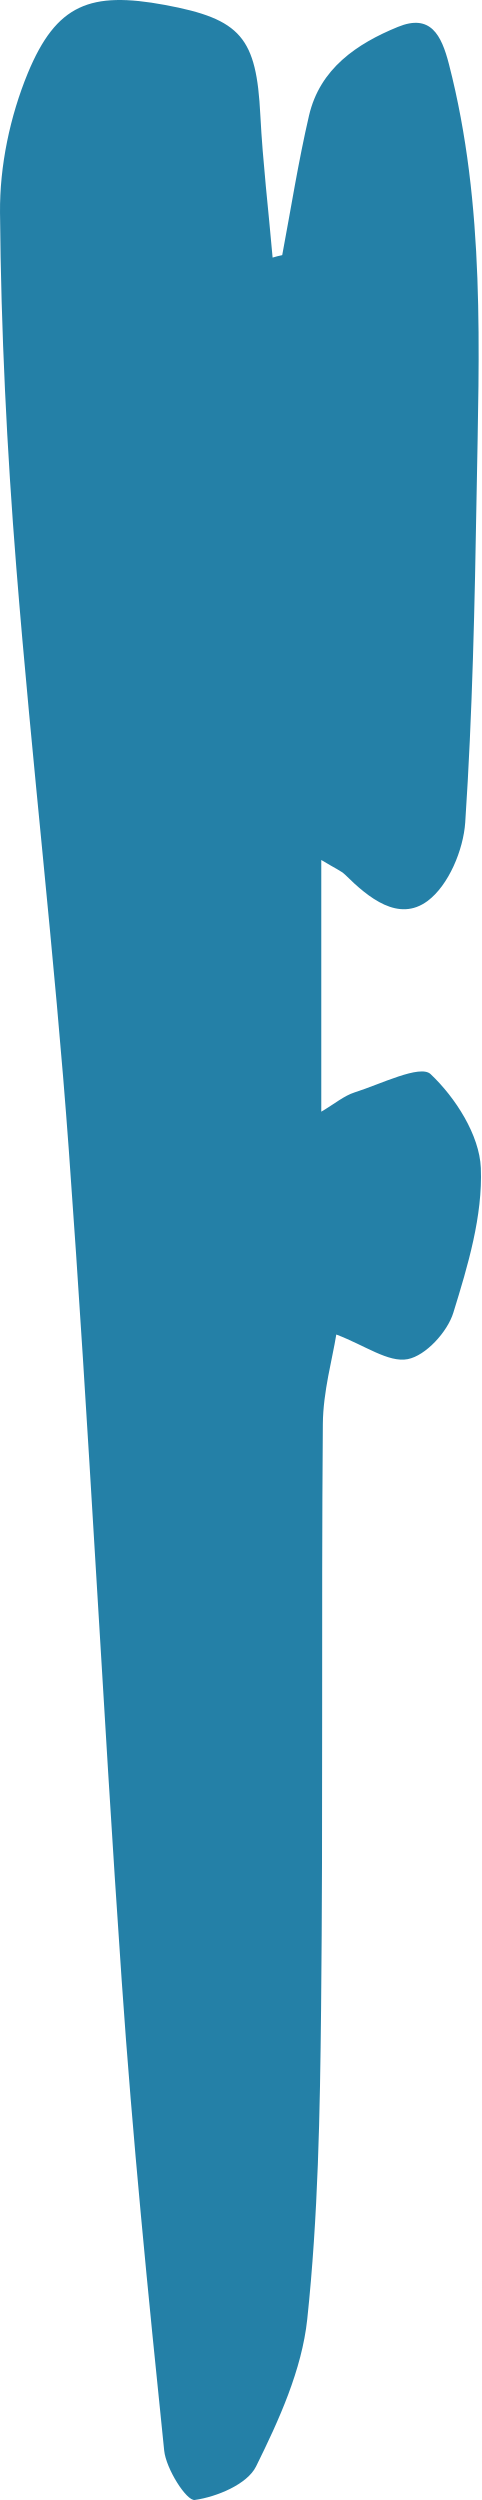
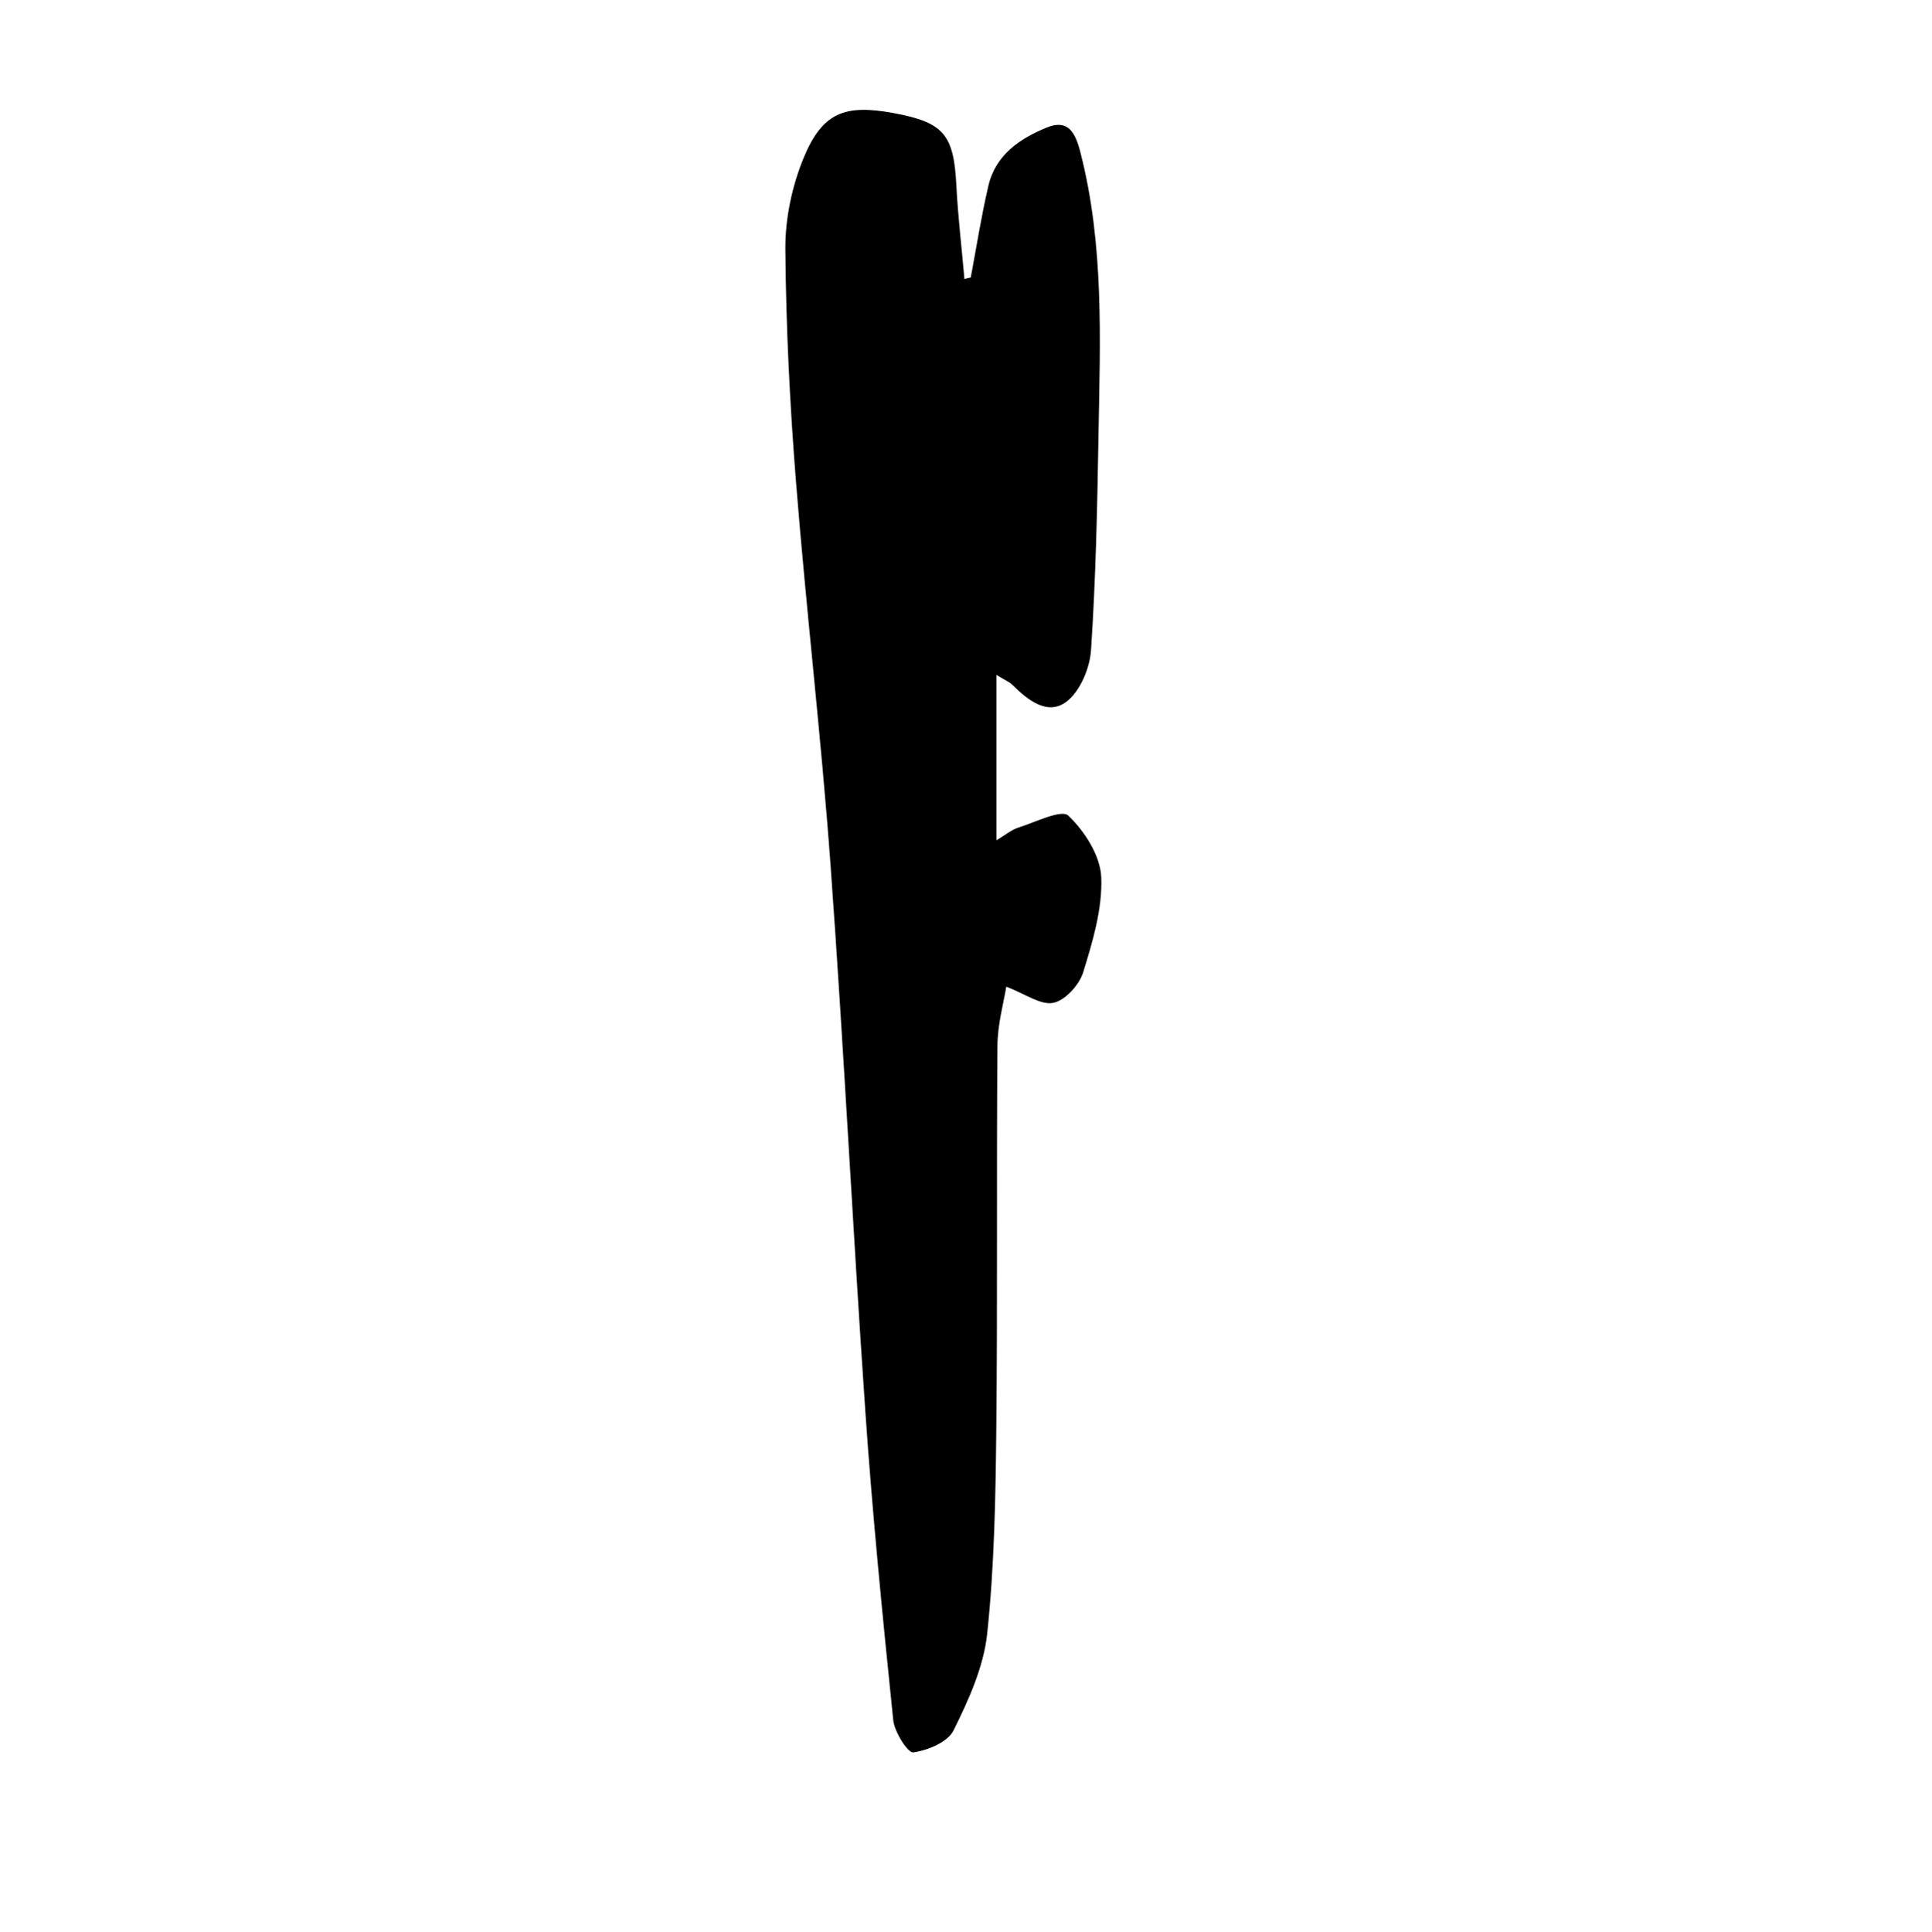
- <svg xmlns="http://www.w3.org/2000/svg" version="1.1" id="Layer_0_xA0_Image_00000078748494692590444290000013745952612971550650_" x="0px" y="0px" viewBox="0 0 49.019 254.773" xml:space="preserve" width="49.019" height="254.773">
-   <defs id="defs1" />
-   <g id="g1" style="fill:#2480a7;fill-opacity:1" transform="translate(-298.5789,-77.68972)">
-     <path d="m 327.34,103.69 c 0.89,-4.74 1.64,-9.52 2.73,-14.22 1.11,-4.79 4.88,-7.33 9.06,-9.04 3.32,-1.36 4.43,0.81 5.2,3.8 3.72,14.44 3.07,29.14 2.82,43.81 -0.19,11.16 -0.42,22.33 -1.16,33.46 -0.19,2.81 -1.7,6.42 -3.84,8.01 -2.94,2.18 -6,-0.3 -8.39,-2.67 -0.42,-0.41 -1.01,-0.64 -2.44,-1.51 0,8.83 0,17 0,25.65 1.36,-0.8 2.31,-1.62 3.41,-1.97 2.63,-0.83 6.67,-2.86 7.73,-1.86 2.54,2.4 4.98,6.22 5.12,9.56 0.2,4.89 -1.32,9.96 -2.8,14.75 -0.6,1.96 -2.81,4.38 -4.65,4.74 -1.97,0.38 -4.37,-1.41 -7.28,-2.51 -0.4,2.5 -1.34,5.8 -1.37,9.11 -0.16,19.88 0.03,39.76 -0.18,59.63 -0.11,10.55 -0.3,21.14 -1.41,31.61 -0.55,5.16 -2.88,10.28 -5.22,15.01 -0.9,1.81 -3.99,3.09 -6.24,3.41 -0.84,0.12 -2.93,-3.17 -3.12,-5.04 -1.64,-15.95 -3.23,-31.92 -4.33,-47.91 -1.95,-28.2 -3.34,-56.45 -5.39,-84.64 -1.44,-19.81 -3.77,-39.56 -5.35,-59.36 -0.96,-12.03 -1.56,-24.1 -1.66,-36.16 -0.04,-4.75 1.02,-9.8 2.83,-14.2 2.92,-7.06 6.39,-8.36 13.96,-6.96 7.8,1.44 9.34,3.34 9.74,11.24 0.25,4.84 0.83,9.67 1.25,14.51 0.32,-0.1 0.65,-0.18 0.98,-0.25 z" id="path1" style="fill:#2480a7;fill-opacity:1" />
+ <svg xmlns="http://www.w3.org/2000/svg" version="1.1" id="Layer_0_xA0_Image_00000078748494692590444290000013745952612971550650_" x="0px" y="0px" viewBox="0 0 566.93 566.93" style="enable-background:new 0 0 566.93 566.93;" xml:space="preserve">
+   <g>
+     <path d="M284.98,81.45c1.68-8.97,3.1-18.02,5.17-26.91c2.1-9.07,9.24-13.87,17.15-17.11c6.28-2.57,8.38,1.53,9.84,7.19   c7.04,27.33,5.81,55.15,5.34,82.92c-0.36,21.12-0.79,42.26-2.2,63.33c-0.36,5.32-3.22,12.15-7.27,15.16   c-5.56,4.13-11.36-0.57-15.88-5.05c-0.79-0.78-1.91-1.21-4.62-2.86c0,16.71,0,32.17,0,48.55c2.57-1.51,4.37-3.07,6.45-3.73   c4.98-1.57,12.62-5.41,14.63-3.52c4.81,4.54,9.43,11.77,9.69,18.09c0.38,9.25-2.5,18.85-5.3,27.92c-1.14,3.71-5.32,8.29-8.8,8.97   c-3.73,0.72-8.27-2.67-13.78-4.75c-0.76,4.73-2.54,10.98-2.59,17.24c-0.3,37.63,0.06,75.25-0.34,112.86   c-0.21,19.97-0.57,40.01-2.67,59.83c-1.04,9.77-5.45,19.46-9.88,28.41c-1.7,3.43-7.55,5.85-11.81,6.45c-1.59,0.23-5.55-6-5.9-9.54   c-3.1-30.19-6.11-60.41-8.19-90.68c-3.69-53.37-6.32-106.84-10.2-160.19c-2.73-37.49-7.14-74.87-10.13-112.35   c-1.82-22.77-2.95-45.61-3.14-68.44c-0.08-8.99,1.93-18.55,5.36-26.88C241.43,33,248,30.54,262.32,33.19   c14.76,2.73,17.68,6.32,18.43,21.27c0.47,9.16,1.57,18.3,2.37,27.46C283.73,81.73,284.35,81.58,284.98,81.45z" />
  </g>
</svg>
